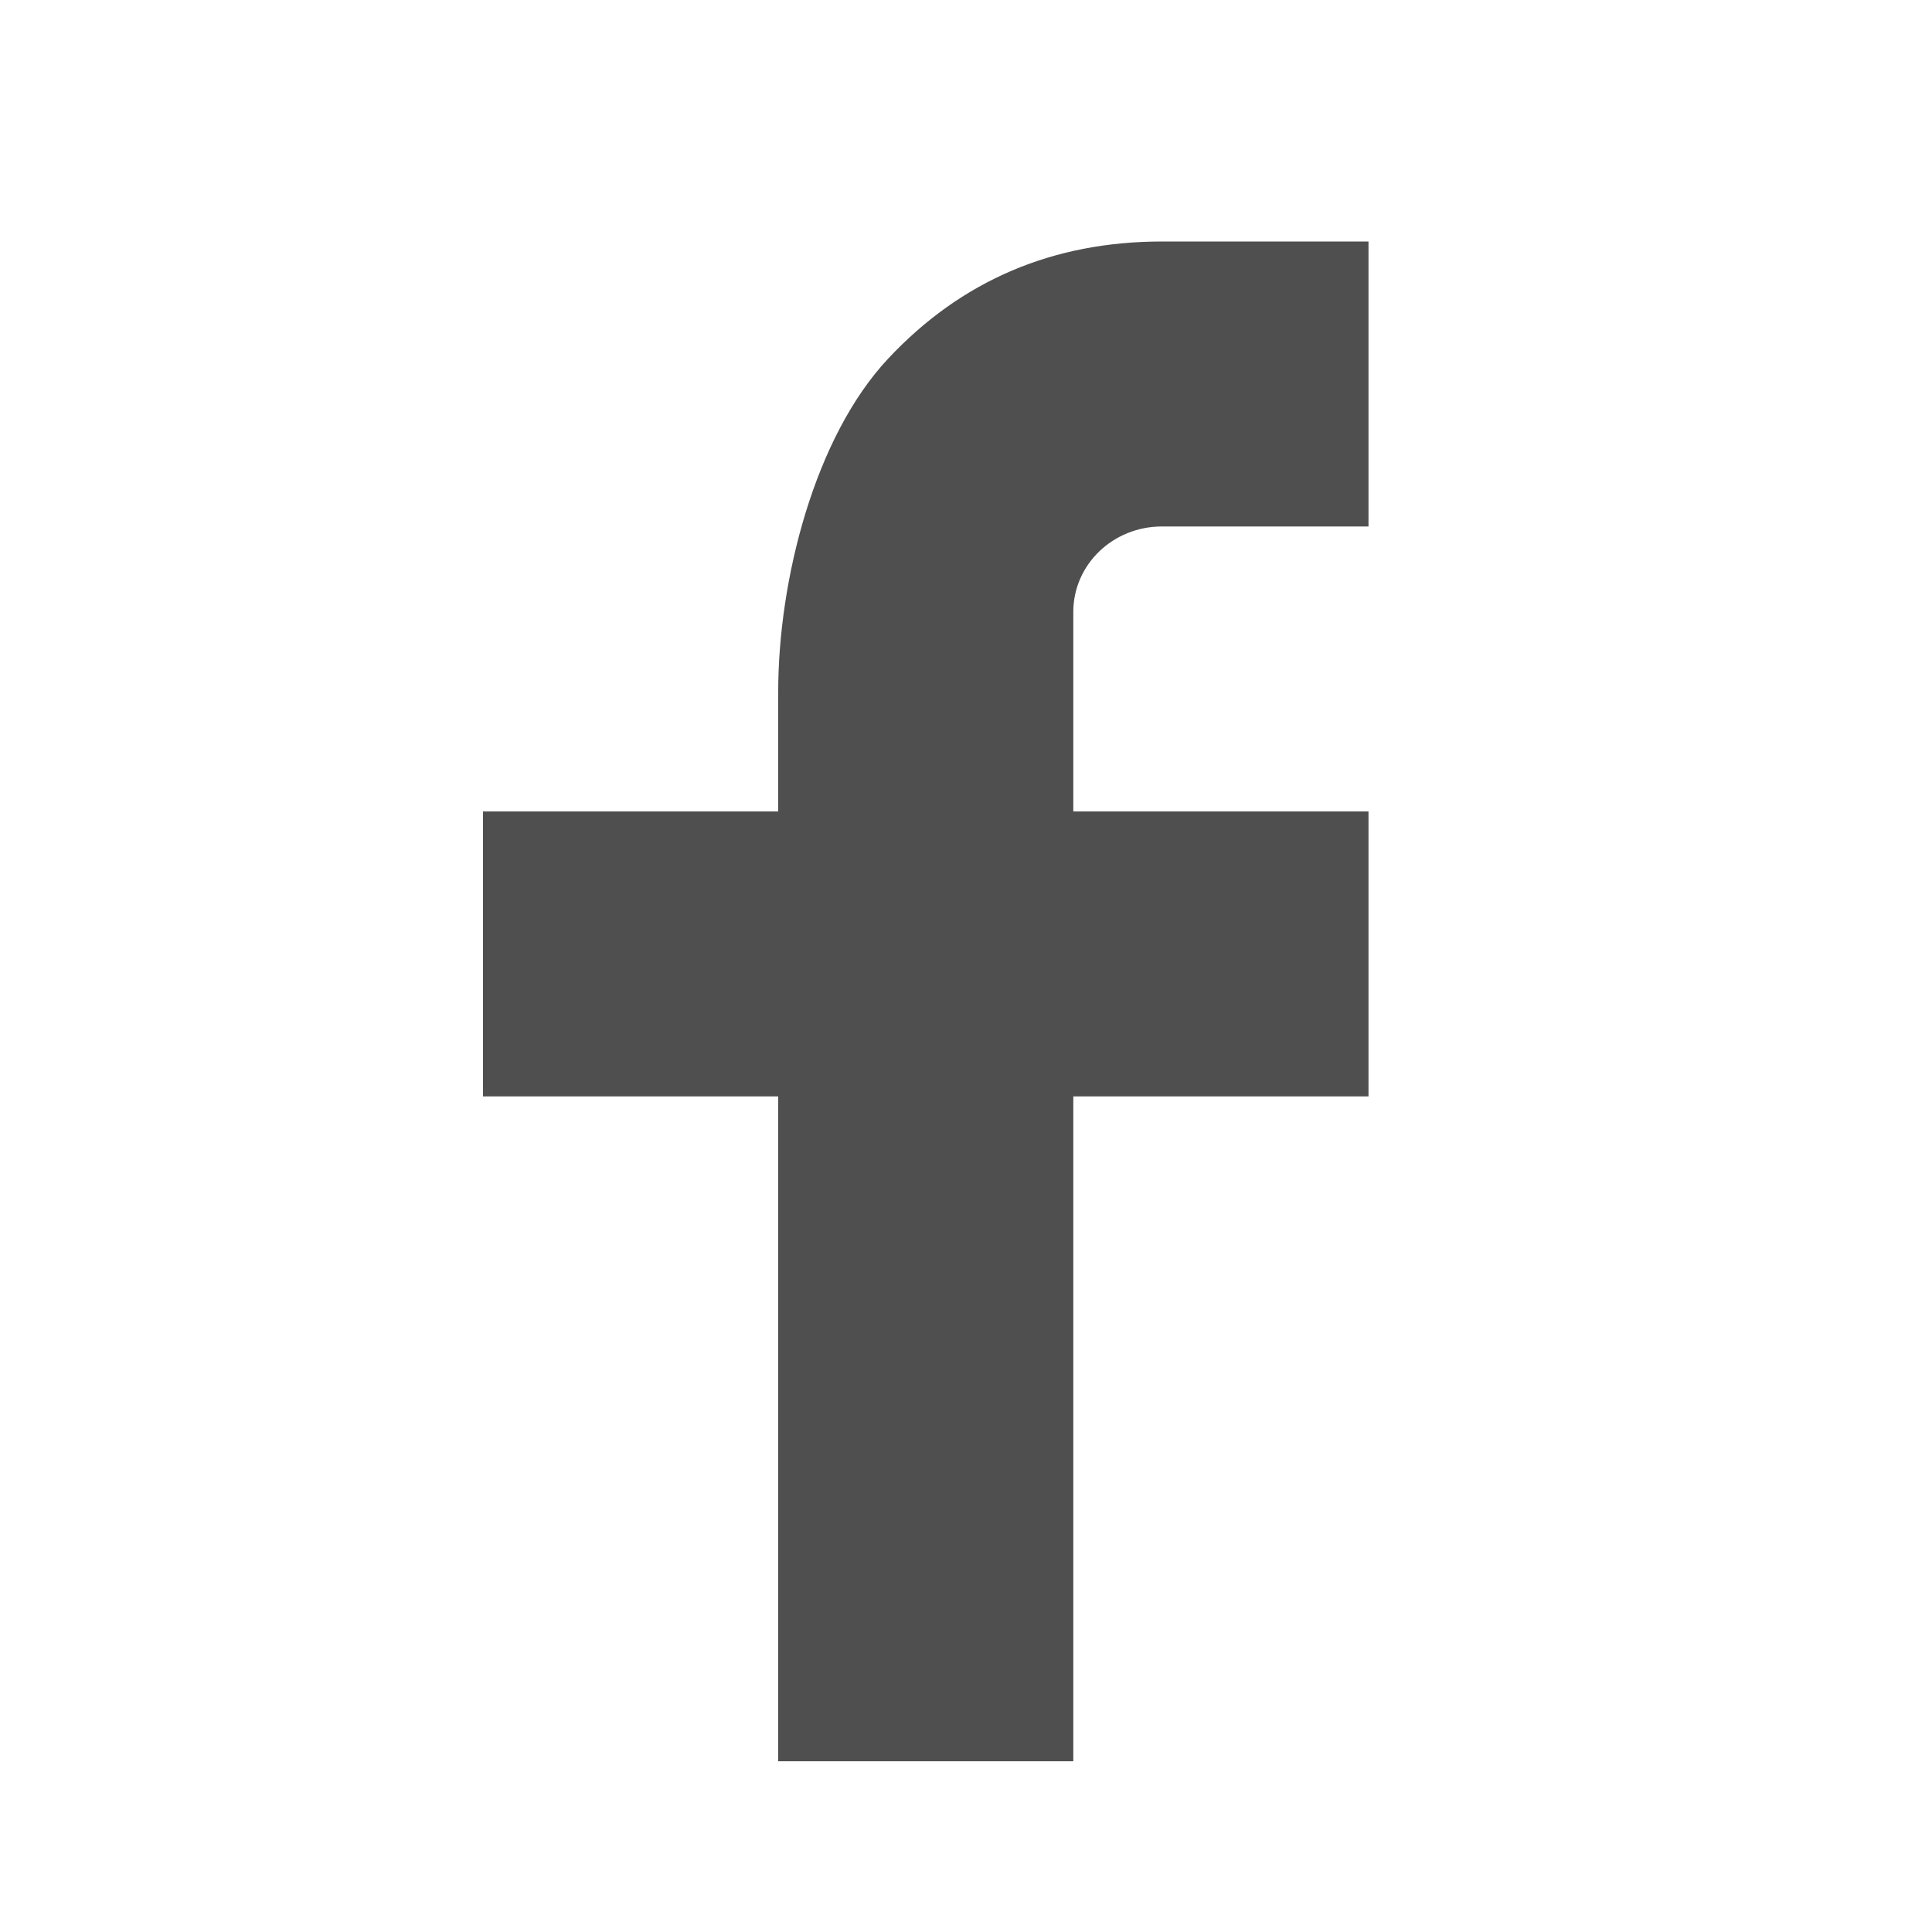
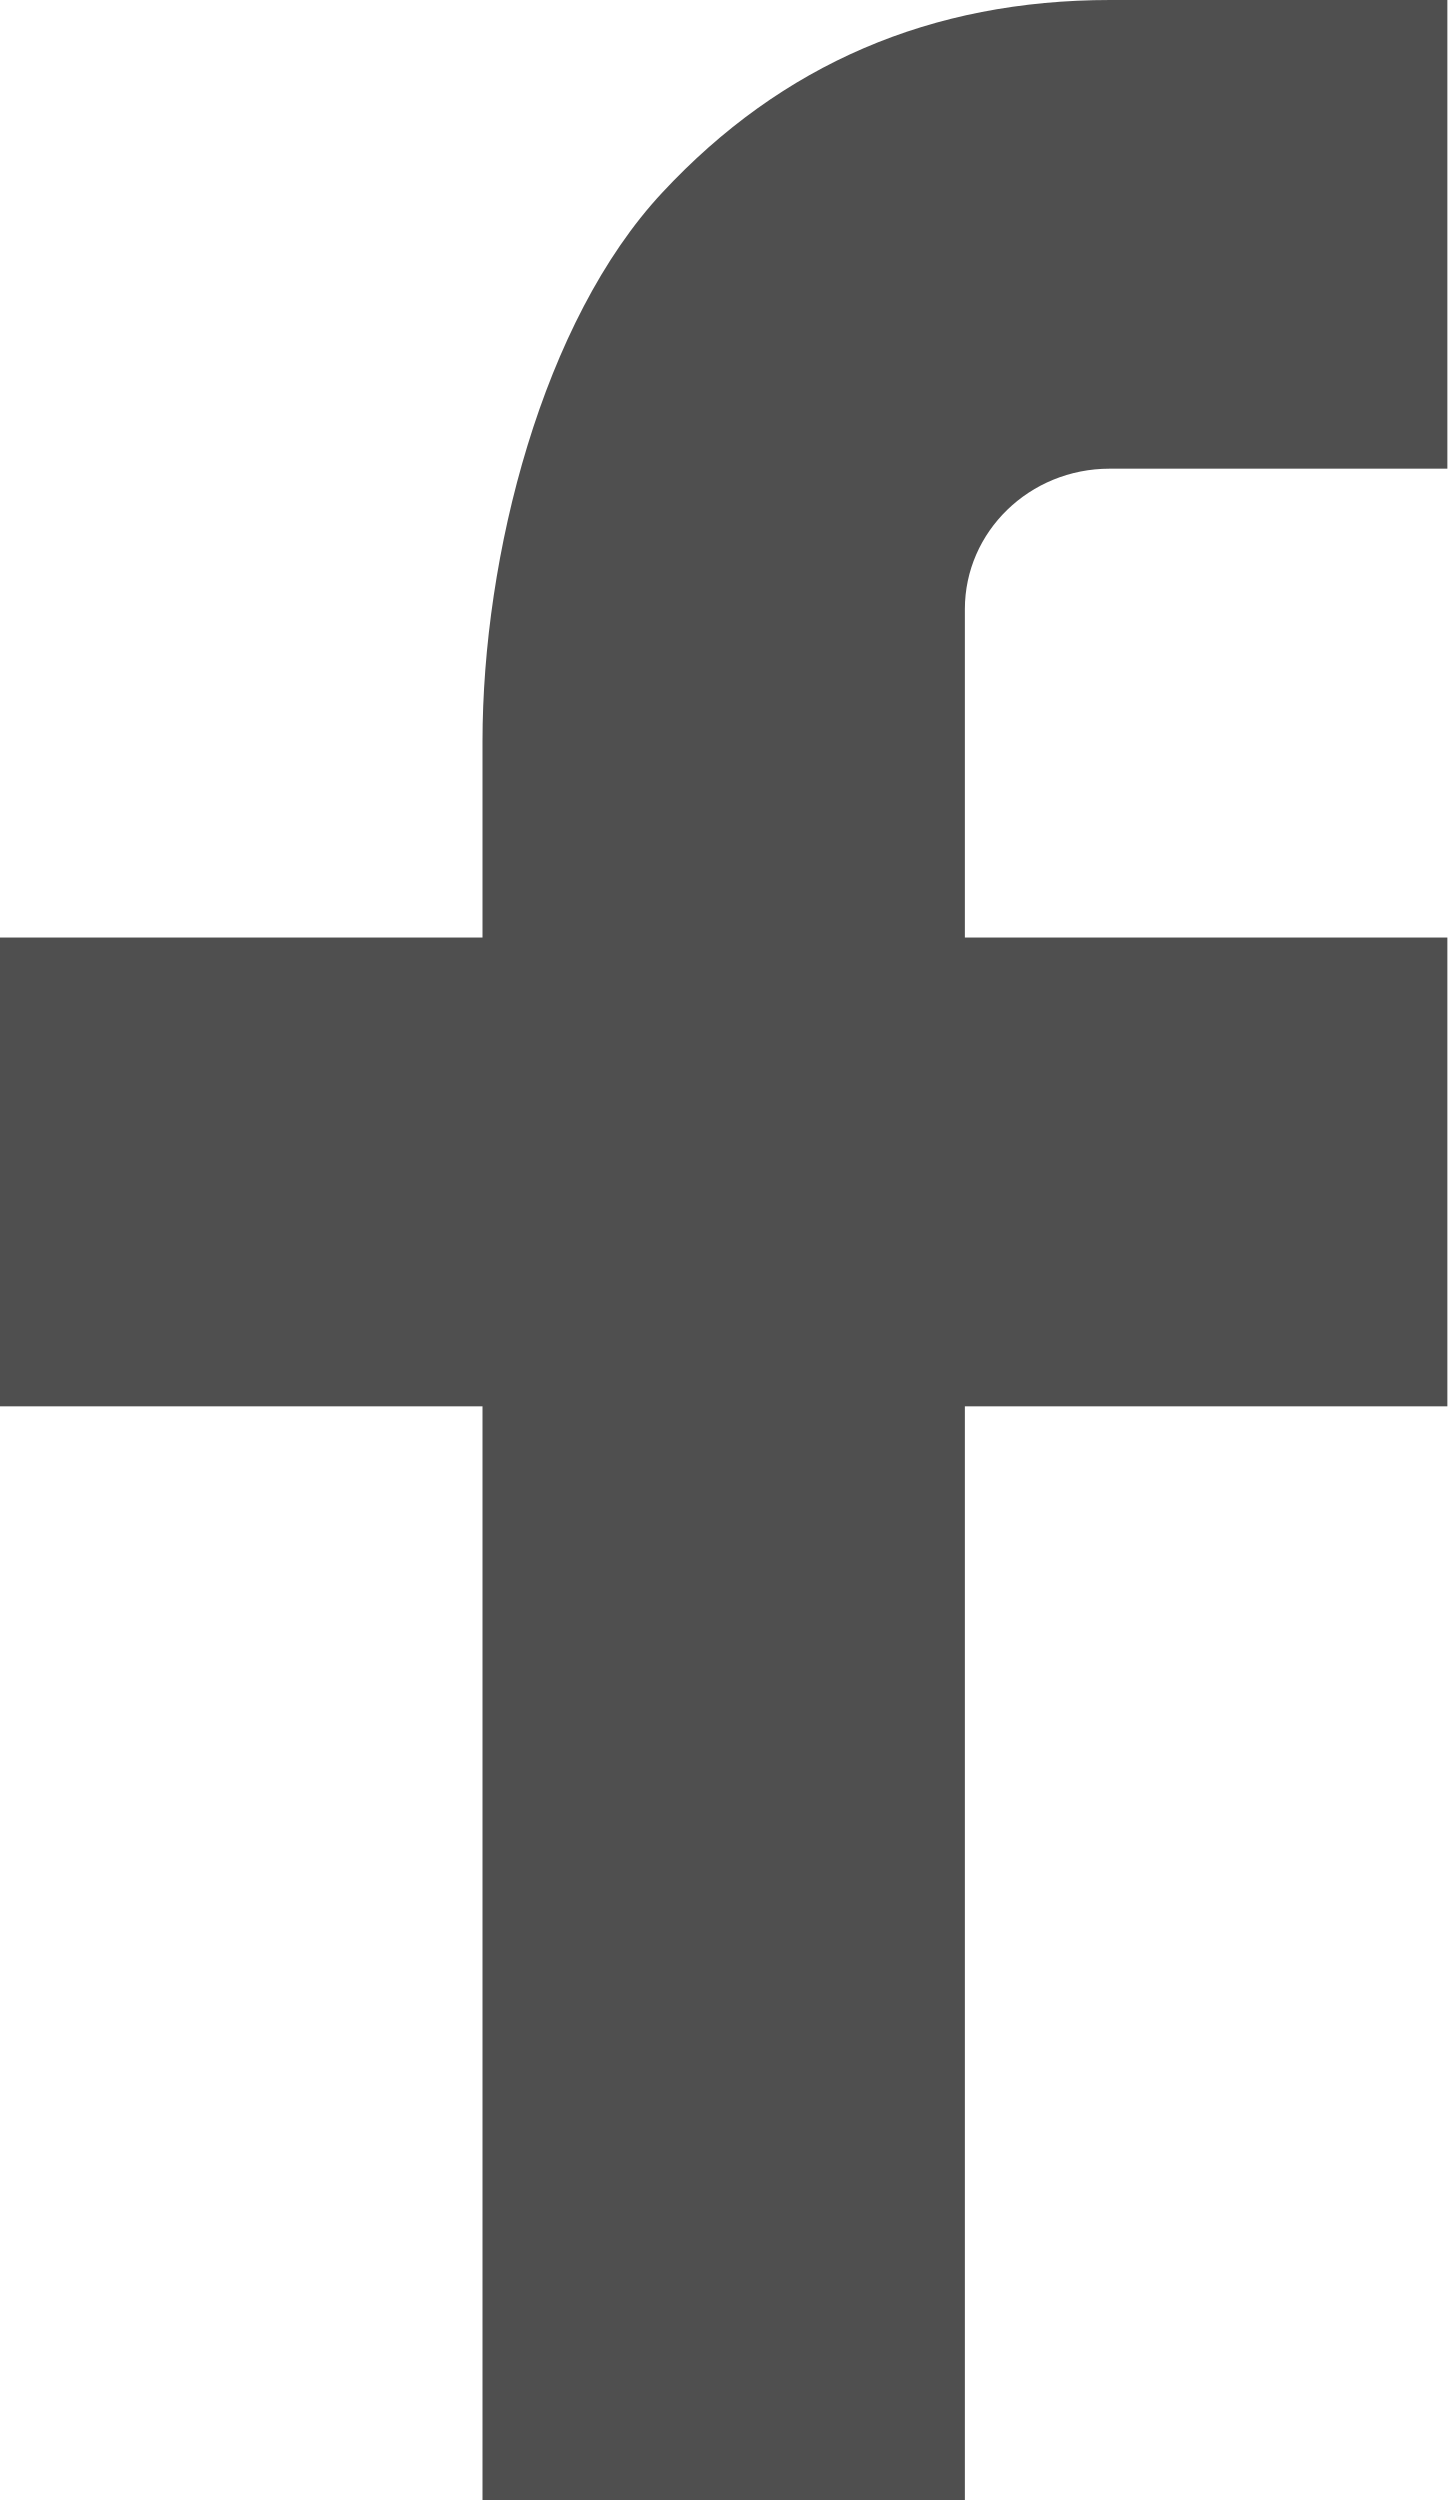
- <svg xmlns="http://www.w3.org/2000/svg" width="24" height="24" viewBox="0 0 24 24" fill="none">
-   <path d="M13.333 10.08H17V13.62H13.333V21.879H9.667V13.62H6V10.08H9.667V8.599C9.667 7.196 10.124 5.424 11.033 4.455C11.942 3.484 13.078 3 14.438 3H17V6.54H14.433C13.825 6.54 13.333 7.014 13.333 7.601V10.08Z" fill="#4F4F4F" />
+ <svg xmlns="http://www.w3.org/2000/svg" width="11" height="19" viewBox="0 0 11 19" fill="none">
+   <path d="M7.333 7.125H11V10.688H7.333V19H3.667V10.688H0V7.125H3.667V5.635C3.667 4.223 4.124 2.439 5.033 1.464C5.942 0.487 7.078 0 8.438 0H11V3.562H8.433C7.825 3.562 7.333 4.04 7.333 4.63V7.125Z" fill="#4F4F4F" />
</svg>
